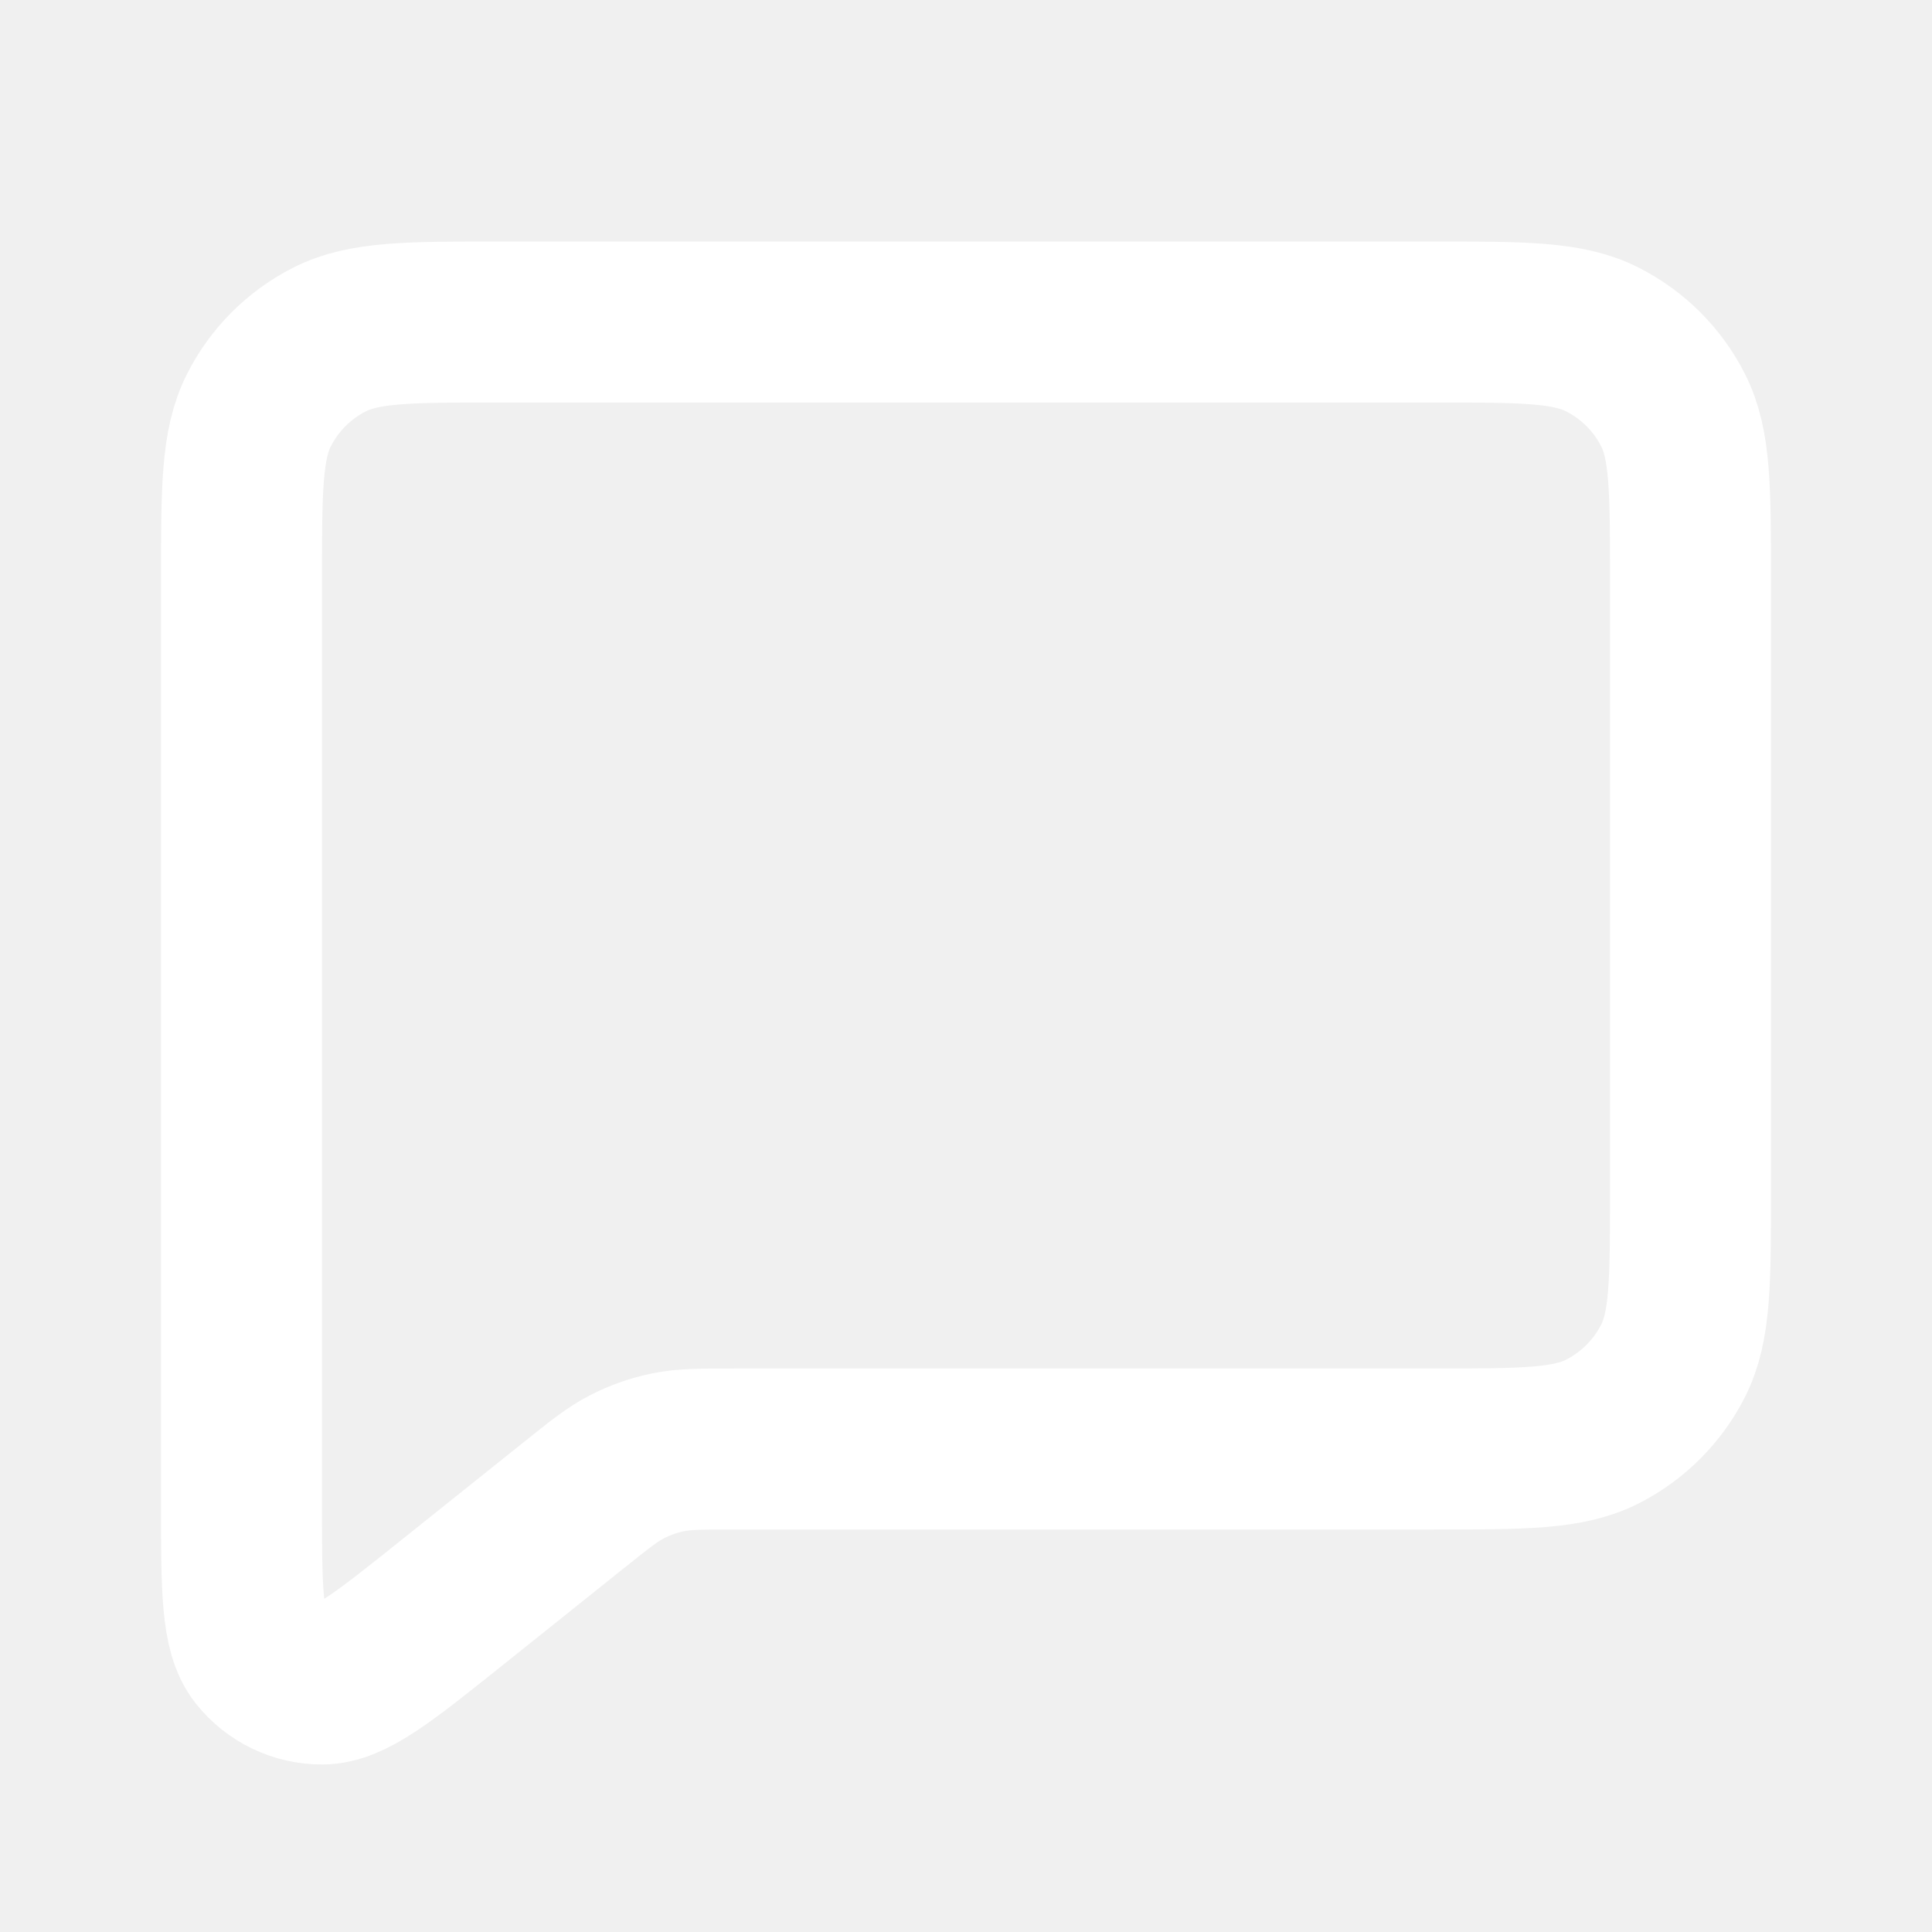
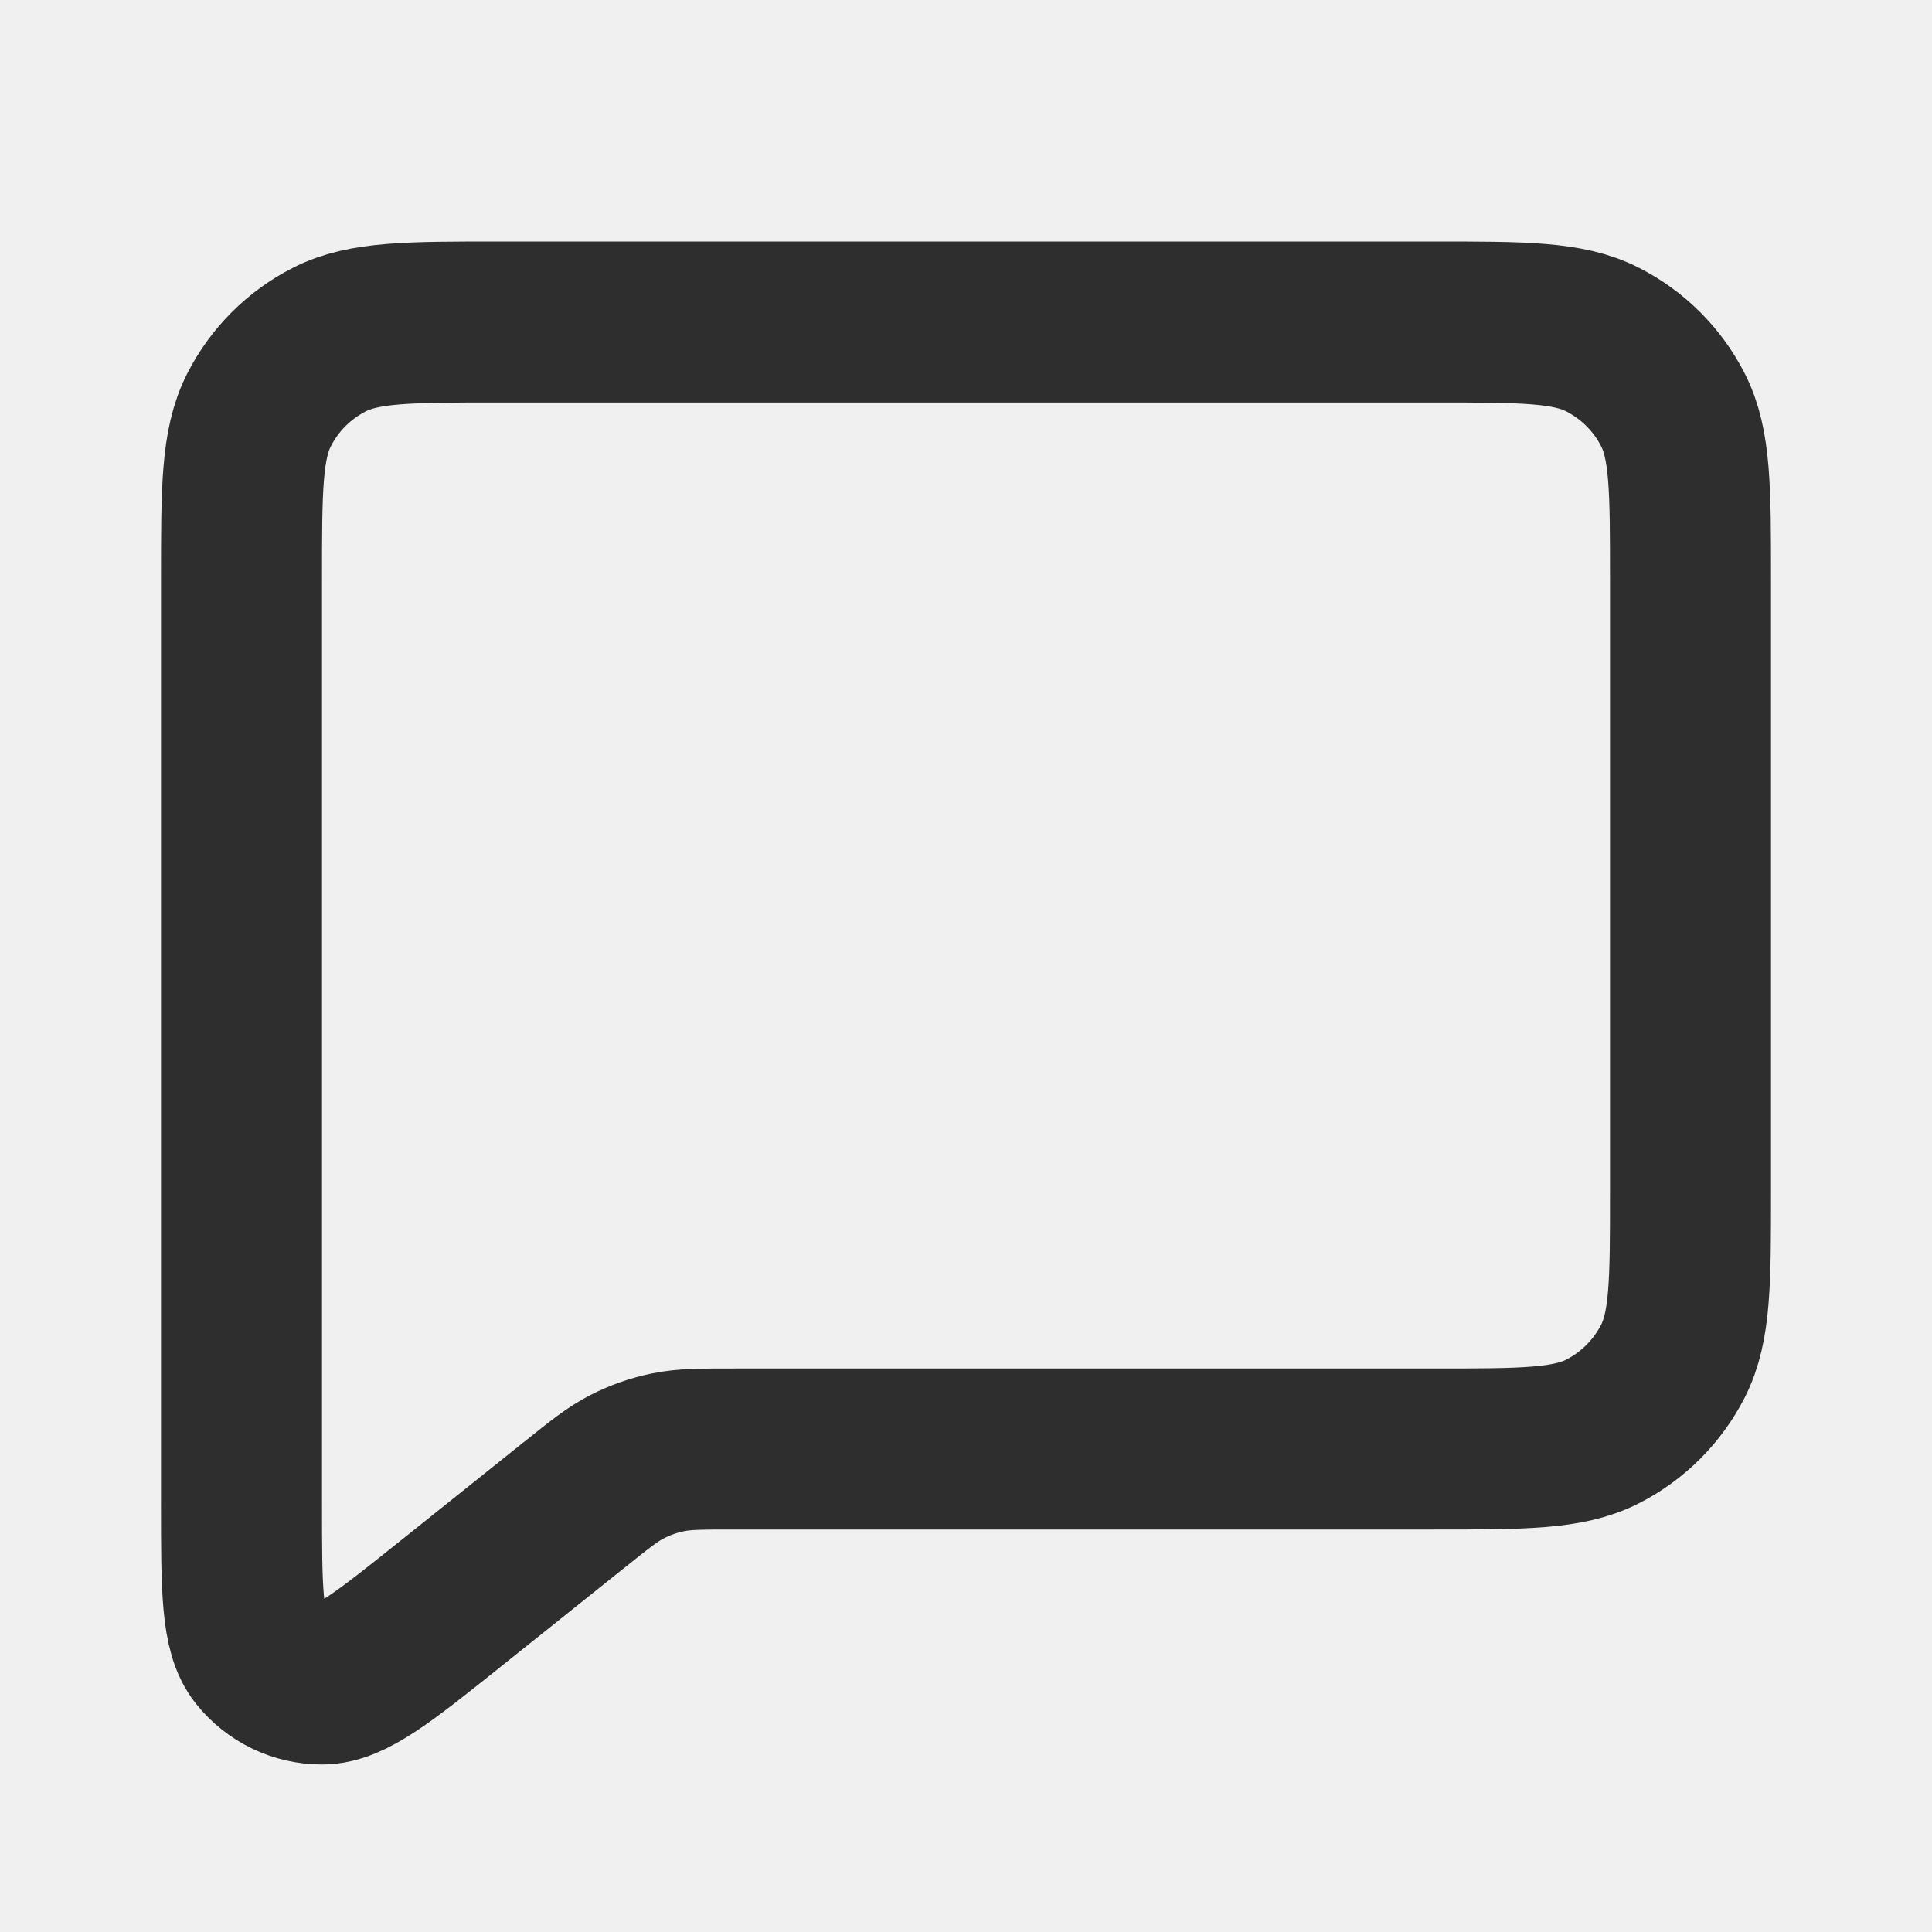
<svg xmlns="http://www.w3.org/2000/svg" width="24" height="24" viewBox="0 0 24 24" fill="none">
-   <path d="M5.6 19.92L7.124 18.701L7.135 18.693C7.452 18.438 7.613 18.31 7.792 18.219C7.952 18.137 8.123 18.077 8.3 18.041C8.499 18 8.706 18 9.122 18H17.803C18.921 18 19.481 18 19.908 17.782C20.284 17.59 20.59 17.284 20.782 16.908C21 16.48 21 15.921 21 14.804V7.197C21 6.079 21 5.519 20.782 5.092C20.59 4.715 20.284 4.41 19.907 4.218C19.48 4 18.92 4 17.8 4H6.2C5.08 4 4.52 4 4.092 4.218C3.715 4.41 3.41 4.715 3.218 5.092C3 5.52 3 6.08 3 7.2V18.671C3 19.737 3 20.27 3.218 20.543C3.408 20.781 3.696 20.92 4.001 20.919C4.351 20.919 4.767 20.586 5.6 19.92Z" stroke="white" stroke-width="2" stroke-linecap="round" stroke-linejoin="round" />
+   <path d="M5.6 19.92L7.124 18.701L7.135 18.693C7.452 18.438 7.613 18.31 7.792 18.219C7.952 18.137 8.123 18.077 8.3 18.041C8.499 18 8.706 18 9.122 18H17.803C18.921 18 19.481 18 19.908 17.782C20.284 17.59 20.59 17.284 20.782 16.908C21 16.48 21 15.921 21 14.804V7.197C21 6.079 21 5.519 20.782 5.092C20.59 4.715 20.284 4.41 19.907 4.218C19.48 4 18.92 4 17.8 4H6.2C5.08 4 4.52 4 4.092 4.218C3.715 4.41 3.41 4.715 3.218 5.092C3 5.52 3 6.08 3 7.2V18.671C3 19.737 3 20.27 3.218 20.543C3.408 20.781 3.696 20.92 4.001 20.919C4.351 20.919 4.767 20.586 5.6 19.92Z" stroke="#2E2E2E" stroke-width="2" stroke-linecap="round" stroke-linejoin="round" />
</svg>
